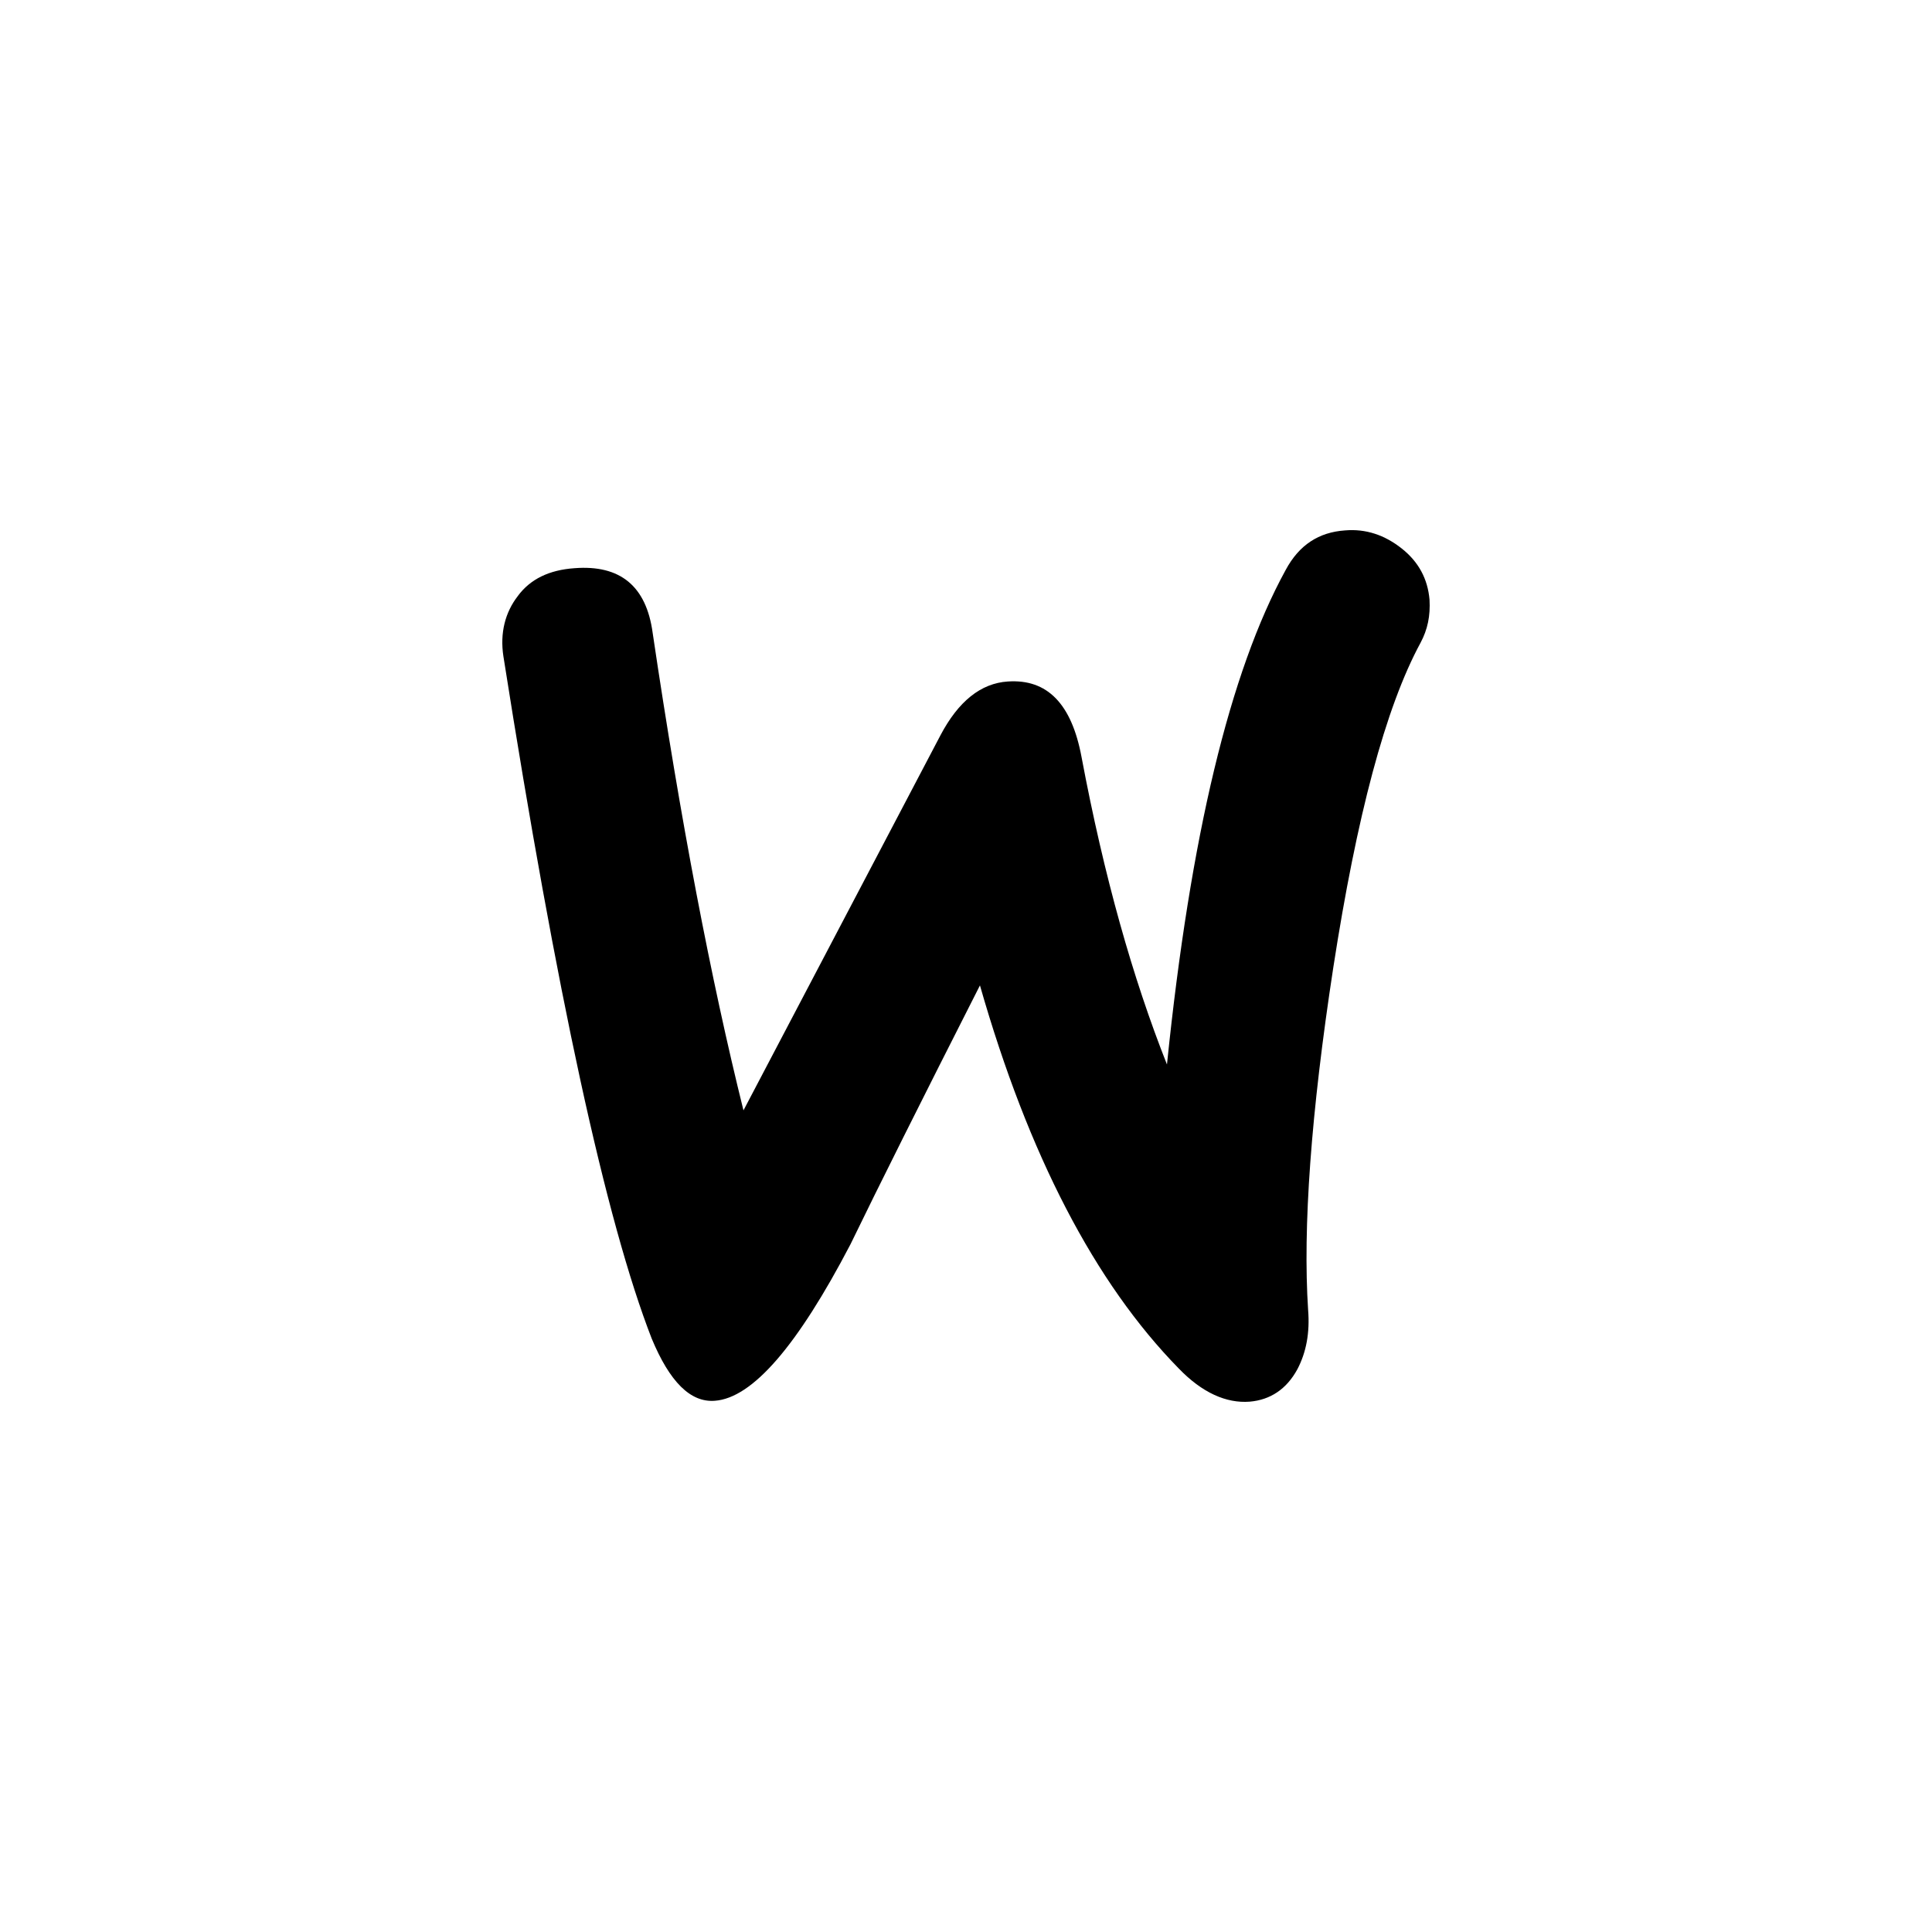
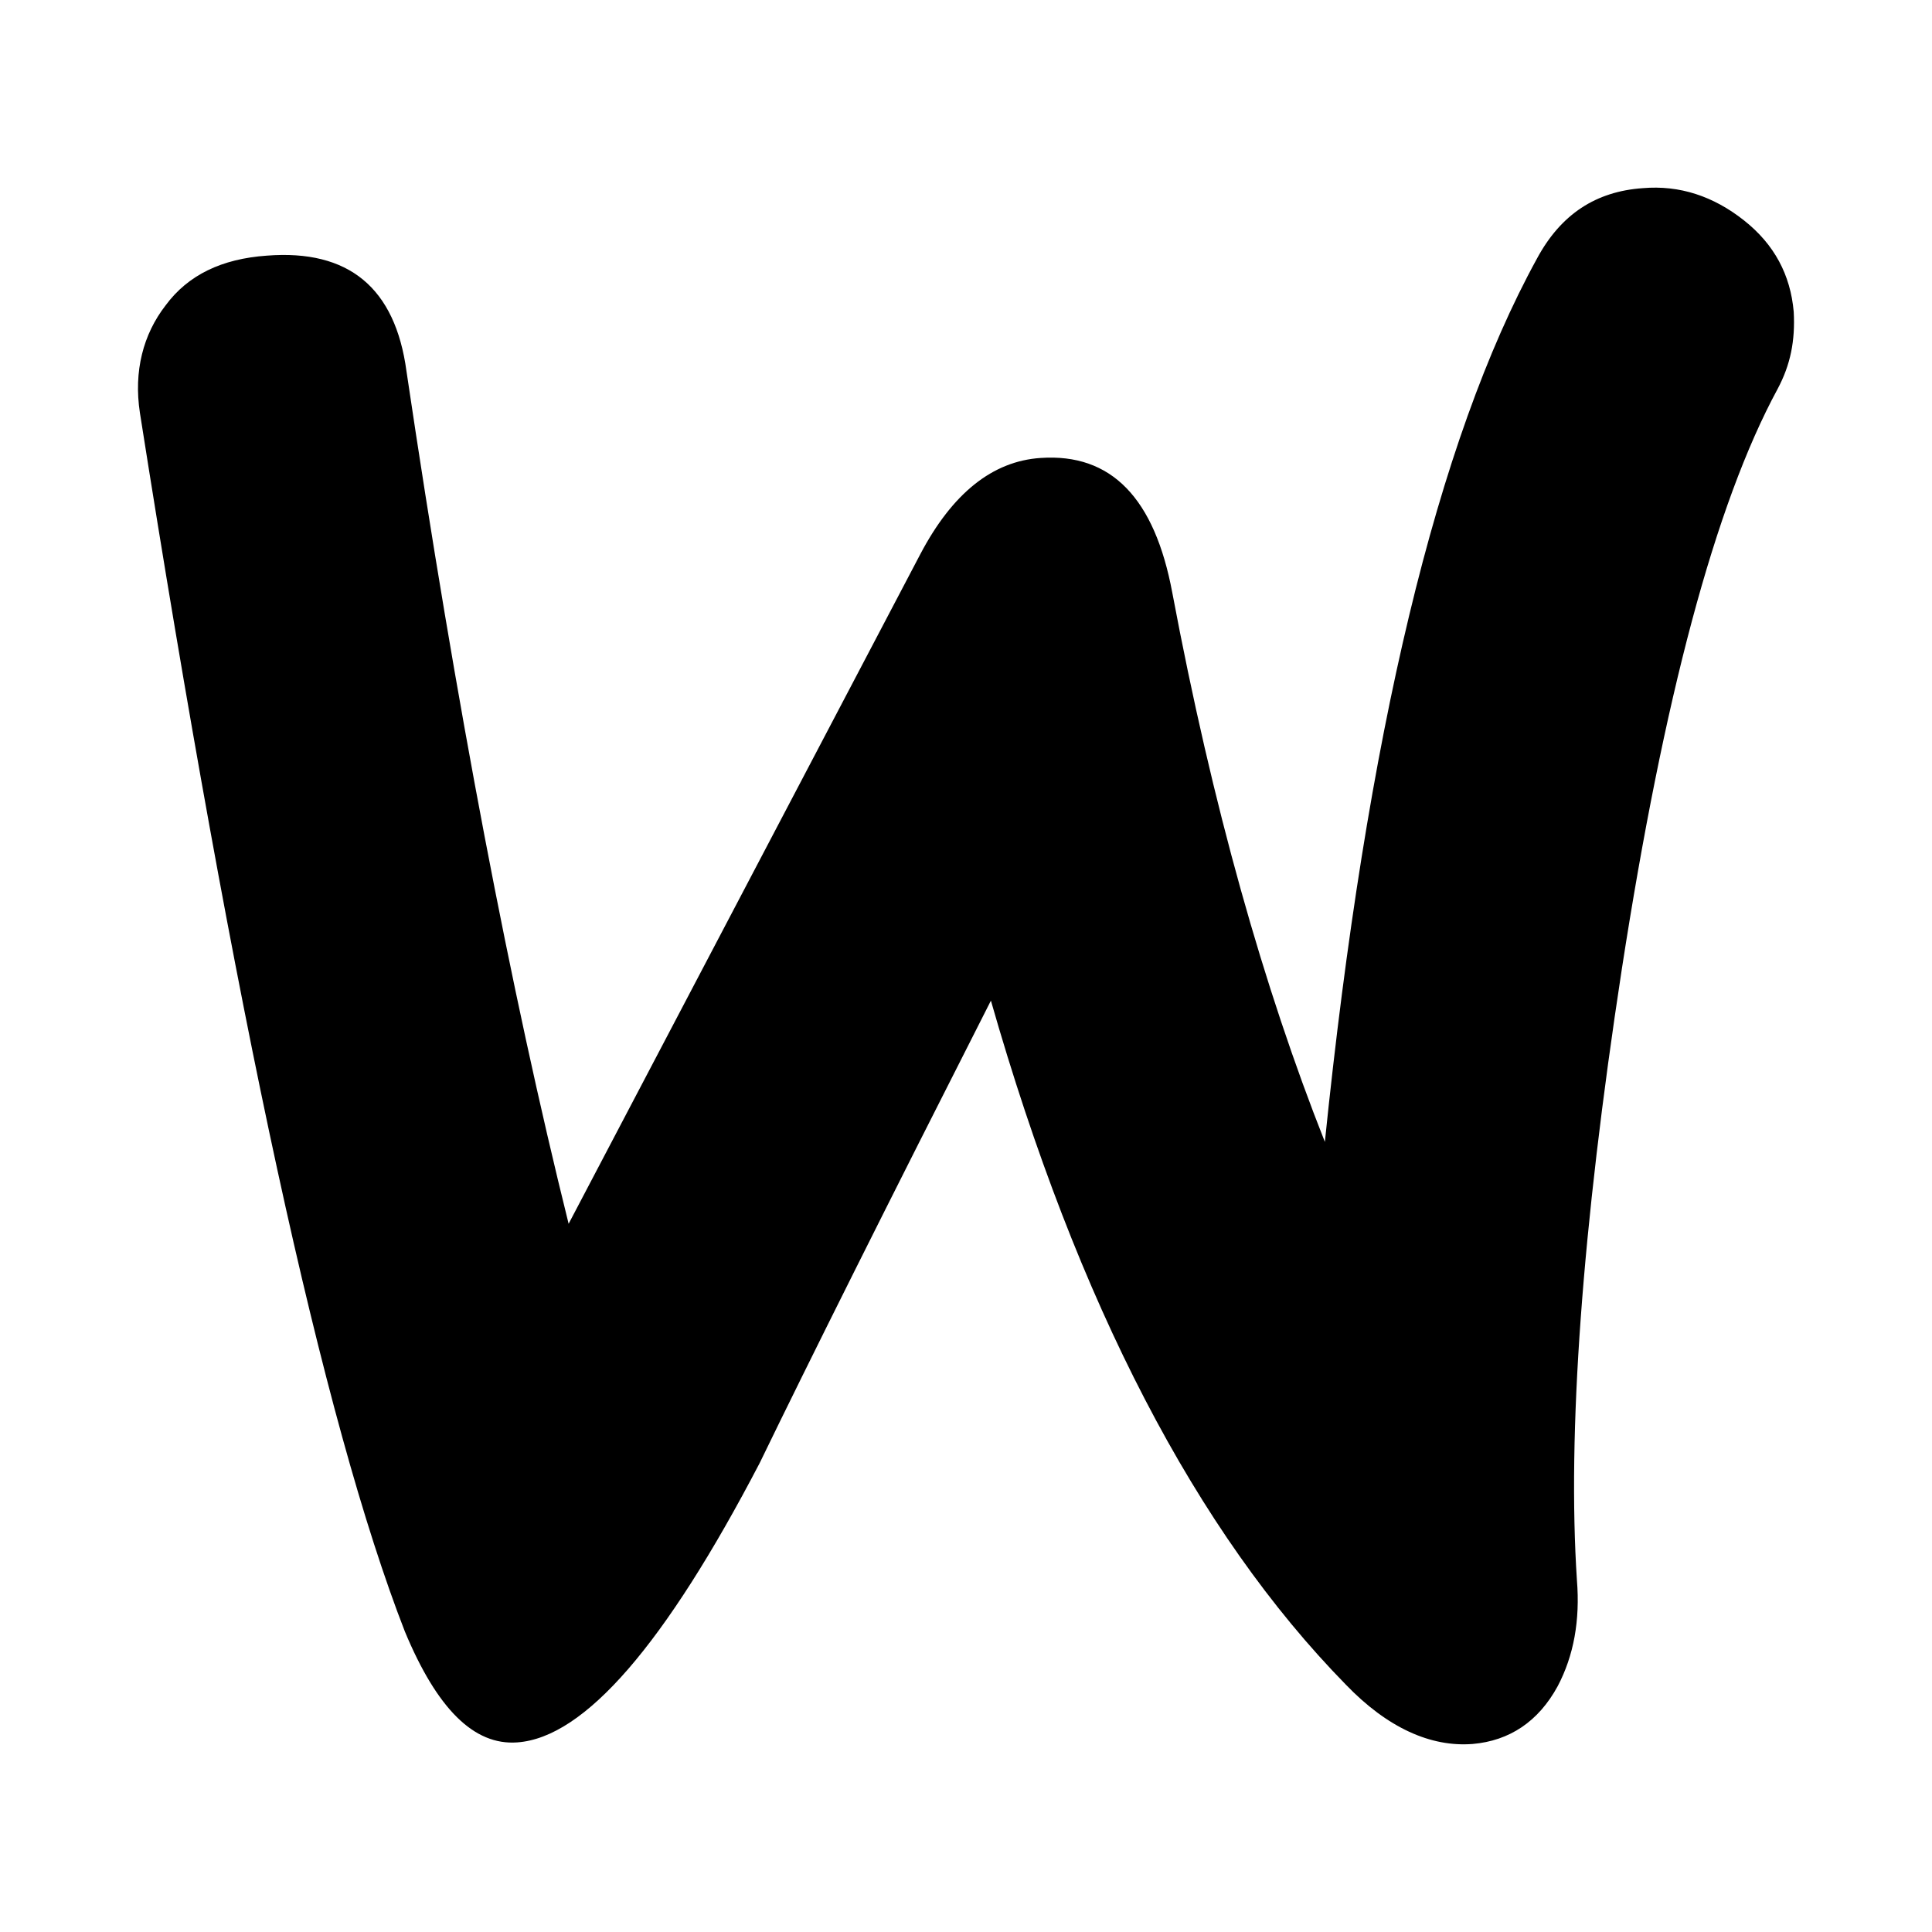
- <svg xmlns="http://www.w3.org/2000/svg" width="50" height="50" viewBox="0 0 50 50">
-   <path d="M13.4 15.426C13.726 14.984 14.215 14.751 14.866 14.705C16.053 14.612 16.728 15.17 16.891 16.38C17.612 21.244 18.403 25.362 19.241 28.736L24.337 19.033C24.802 18.149 25.384 17.683 26.082 17.637C27.106 17.567 27.734 18.218 27.99 19.591C28.572 22.686 29.317 25.316 30.201 27.549C30.806 21.639 31.83 17.381 33.273 14.751C33.622 14.1 34.133 13.774 34.808 13.727C35.344 13.681 35.832 13.844 36.274 14.193C36.716 14.542 36.949 14.984 36.996 15.519C37.019 15.938 36.949 16.287 36.763 16.636C35.855 18.311 35.111 21.127 34.506 25.036C33.924 28.829 33.715 31.784 33.854 33.902C33.901 34.484 33.808 34.996 33.575 35.438C33.296 35.95 32.877 36.229 32.342 36.275C31.737 36.322 31.109 36.043 30.504 35.414C28.34 33.204 26.618 29.9 25.361 25.502C23.849 28.48 22.732 30.714 22.01 32.203C20.637 34.833 19.474 36.182 18.497 36.252C17.868 36.299 17.333 35.763 16.868 34.647C15.681 31.598 14.401 25.711 13.028 16.985C12.935 16.38 13.075 15.845 13.401 15.426L13.4 15.426Z" />
+ <svg xmlns="http://www.w3.org/2000/svg" width="28" height="28" viewBox="0 0 28 28">
+   <path d="M2.4 4.426C2.726 3.984 3.215 3.751 3.866 3.705C5.053 3.612 5.728 4.17 5.891 5.38C6.612 10.243 7.403 14.362 8.241 17.736L13.337 8.033C13.802 7.149 14.384 6.683 15.082 6.637C16.106 6.567 16.734 7.218 16.99 8.591C17.572 11.686 18.317 14.316 19.201 16.549C19.806 10.639 20.83 6.381 22.273 3.751C22.622 3.1 23.134 2.774 23.808 2.727C24.344 2.681 24.832 2.844 25.274 3.193C25.716 3.542 25.949 3.984 25.996 4.519C26.019 4.938 25.949 5.287 25.763 5.636C24.855 7.311 24.111 10.127 23.506 14.036C22.924 17.829 22.715 20.784 22.854 22.902C22.901 23.484 22.808 23.996 22.575 24.438C22.296 24.95 21.877 25.229 21.342 25.275C20.737 25.322 20.109 25.043 19.504 24.414C17.34 22.204 15.618 18.9 14.361 14.502C12.849 17.48 11.732 19.714 11.01 21.203C9.638 23.833 8.474 25.182 7.497 25.252C6.868 25.299 6.333 24.763 5.868 23.646C4.681 20.598 3.401 14.711 2.028 5.985C1.935 5.38 2.075 4.845 2.4 4.426Z" />
</svg>
